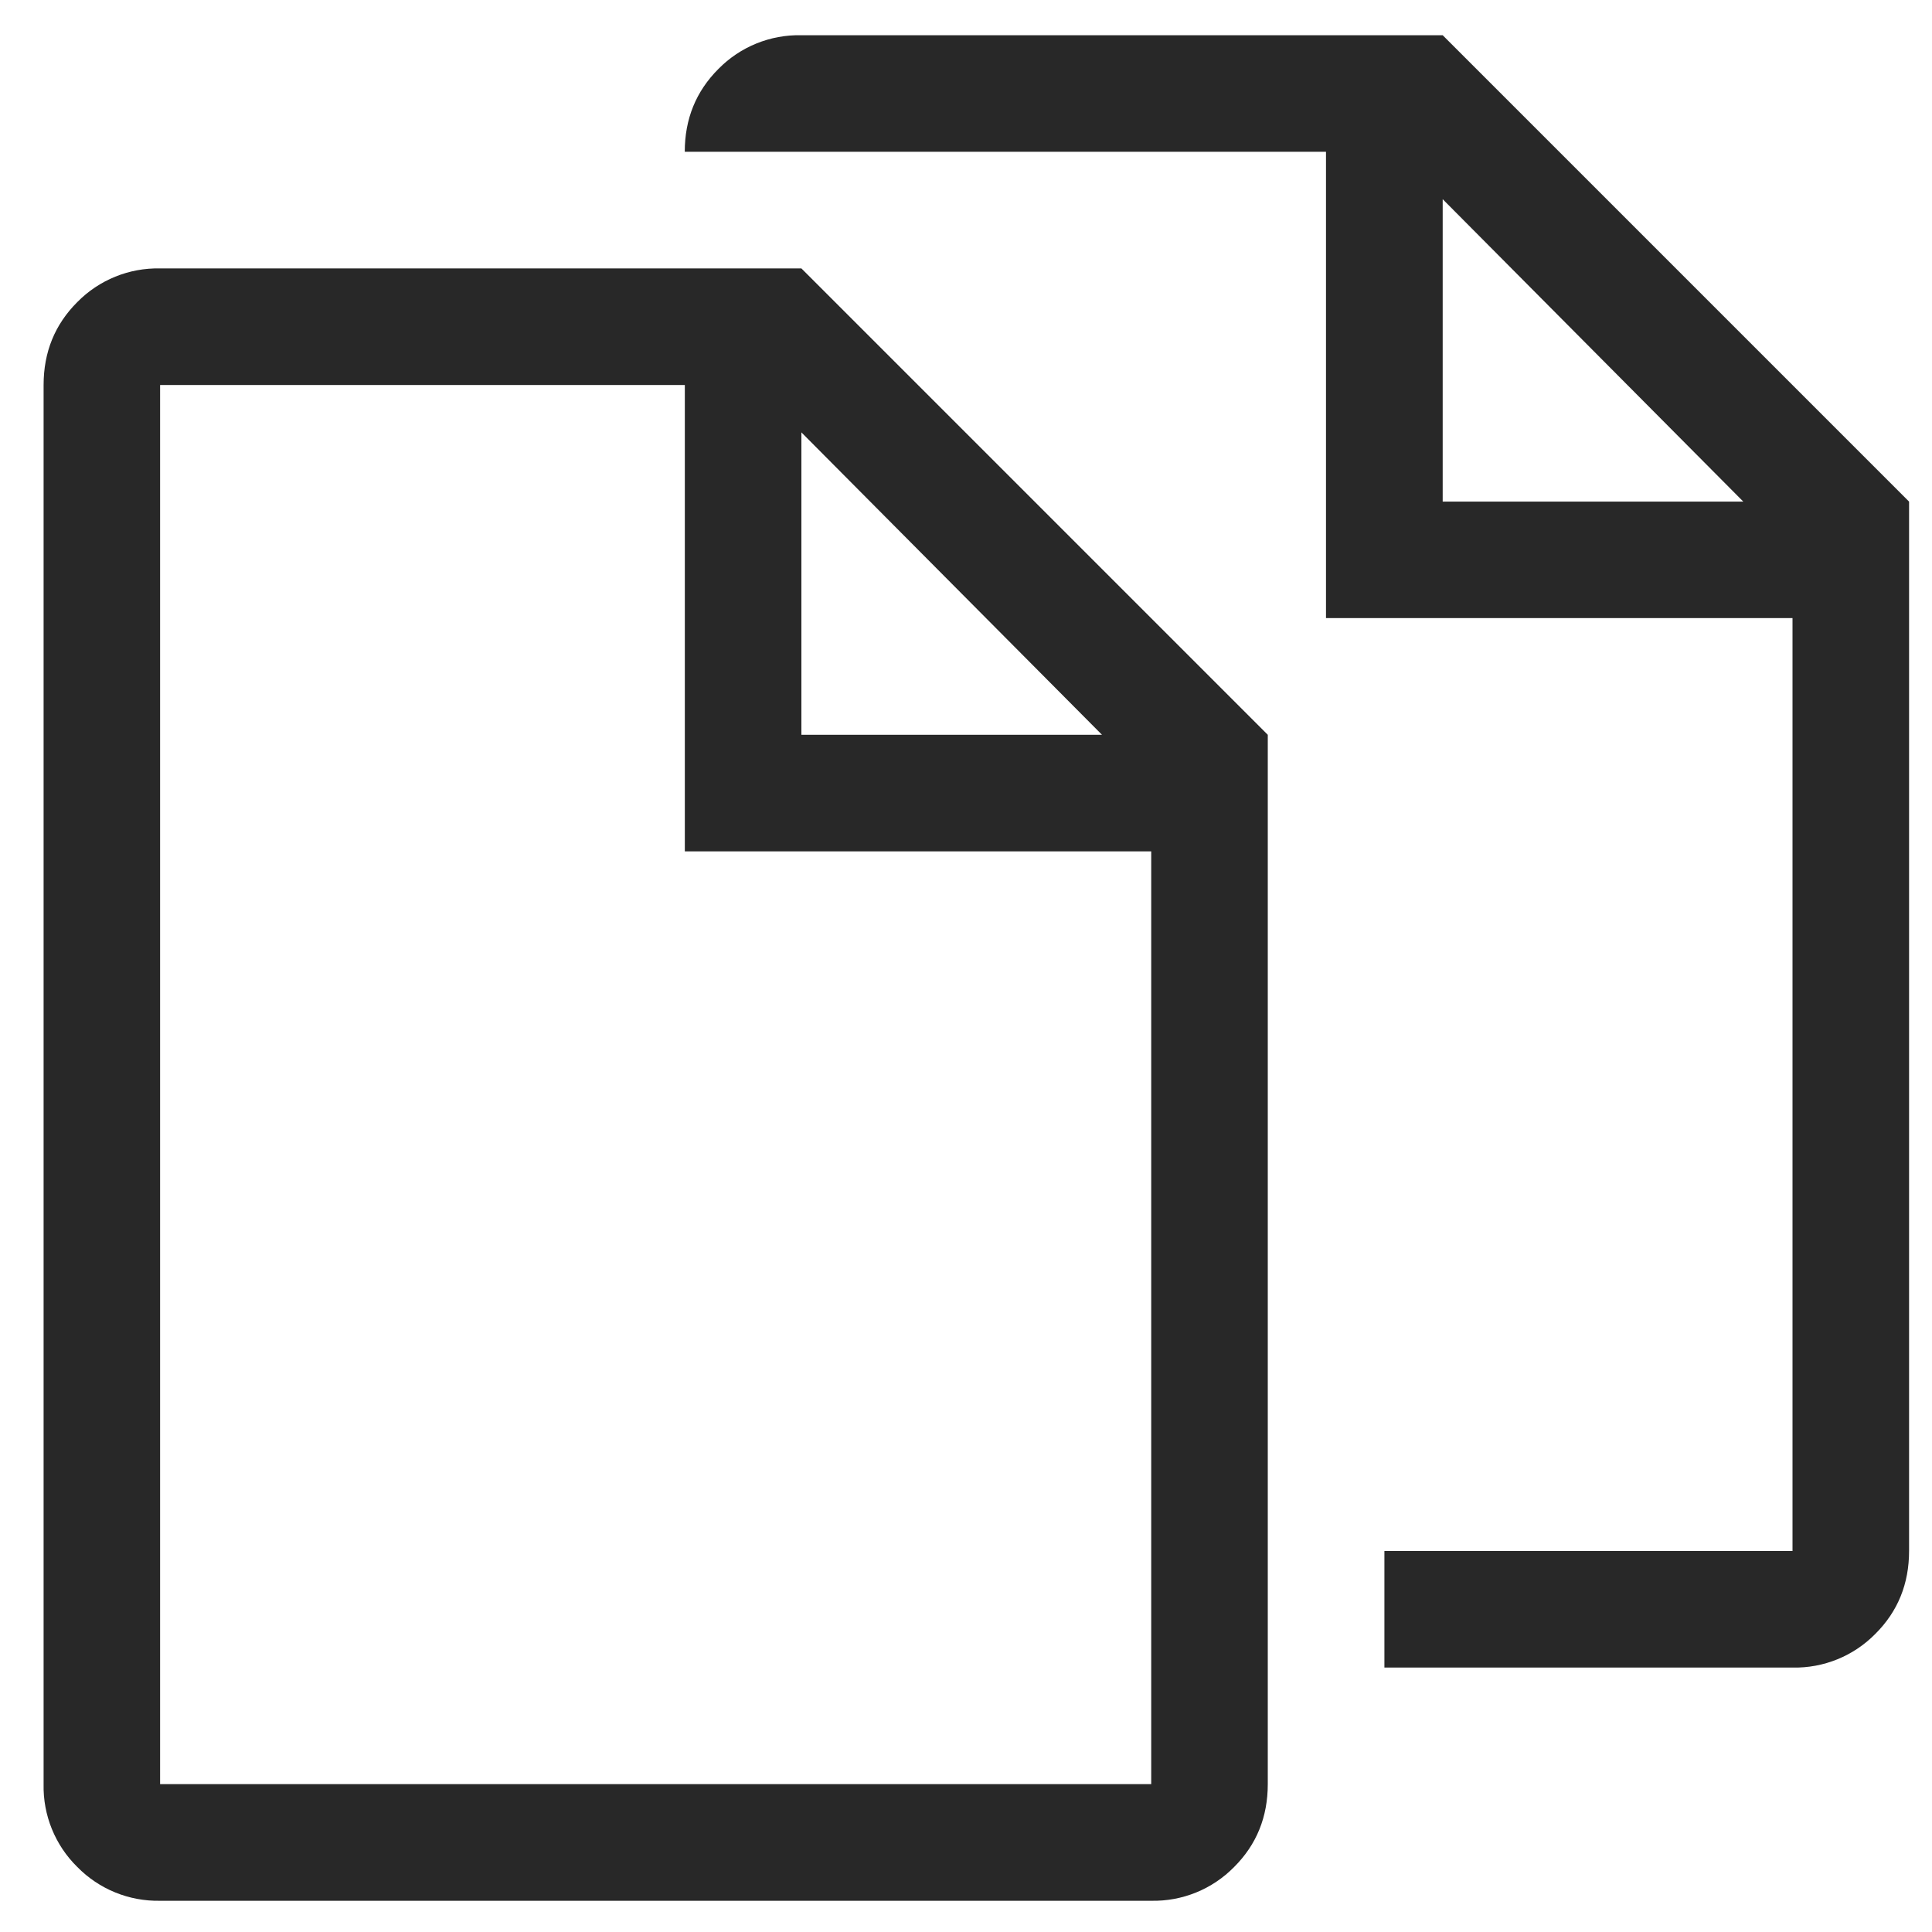
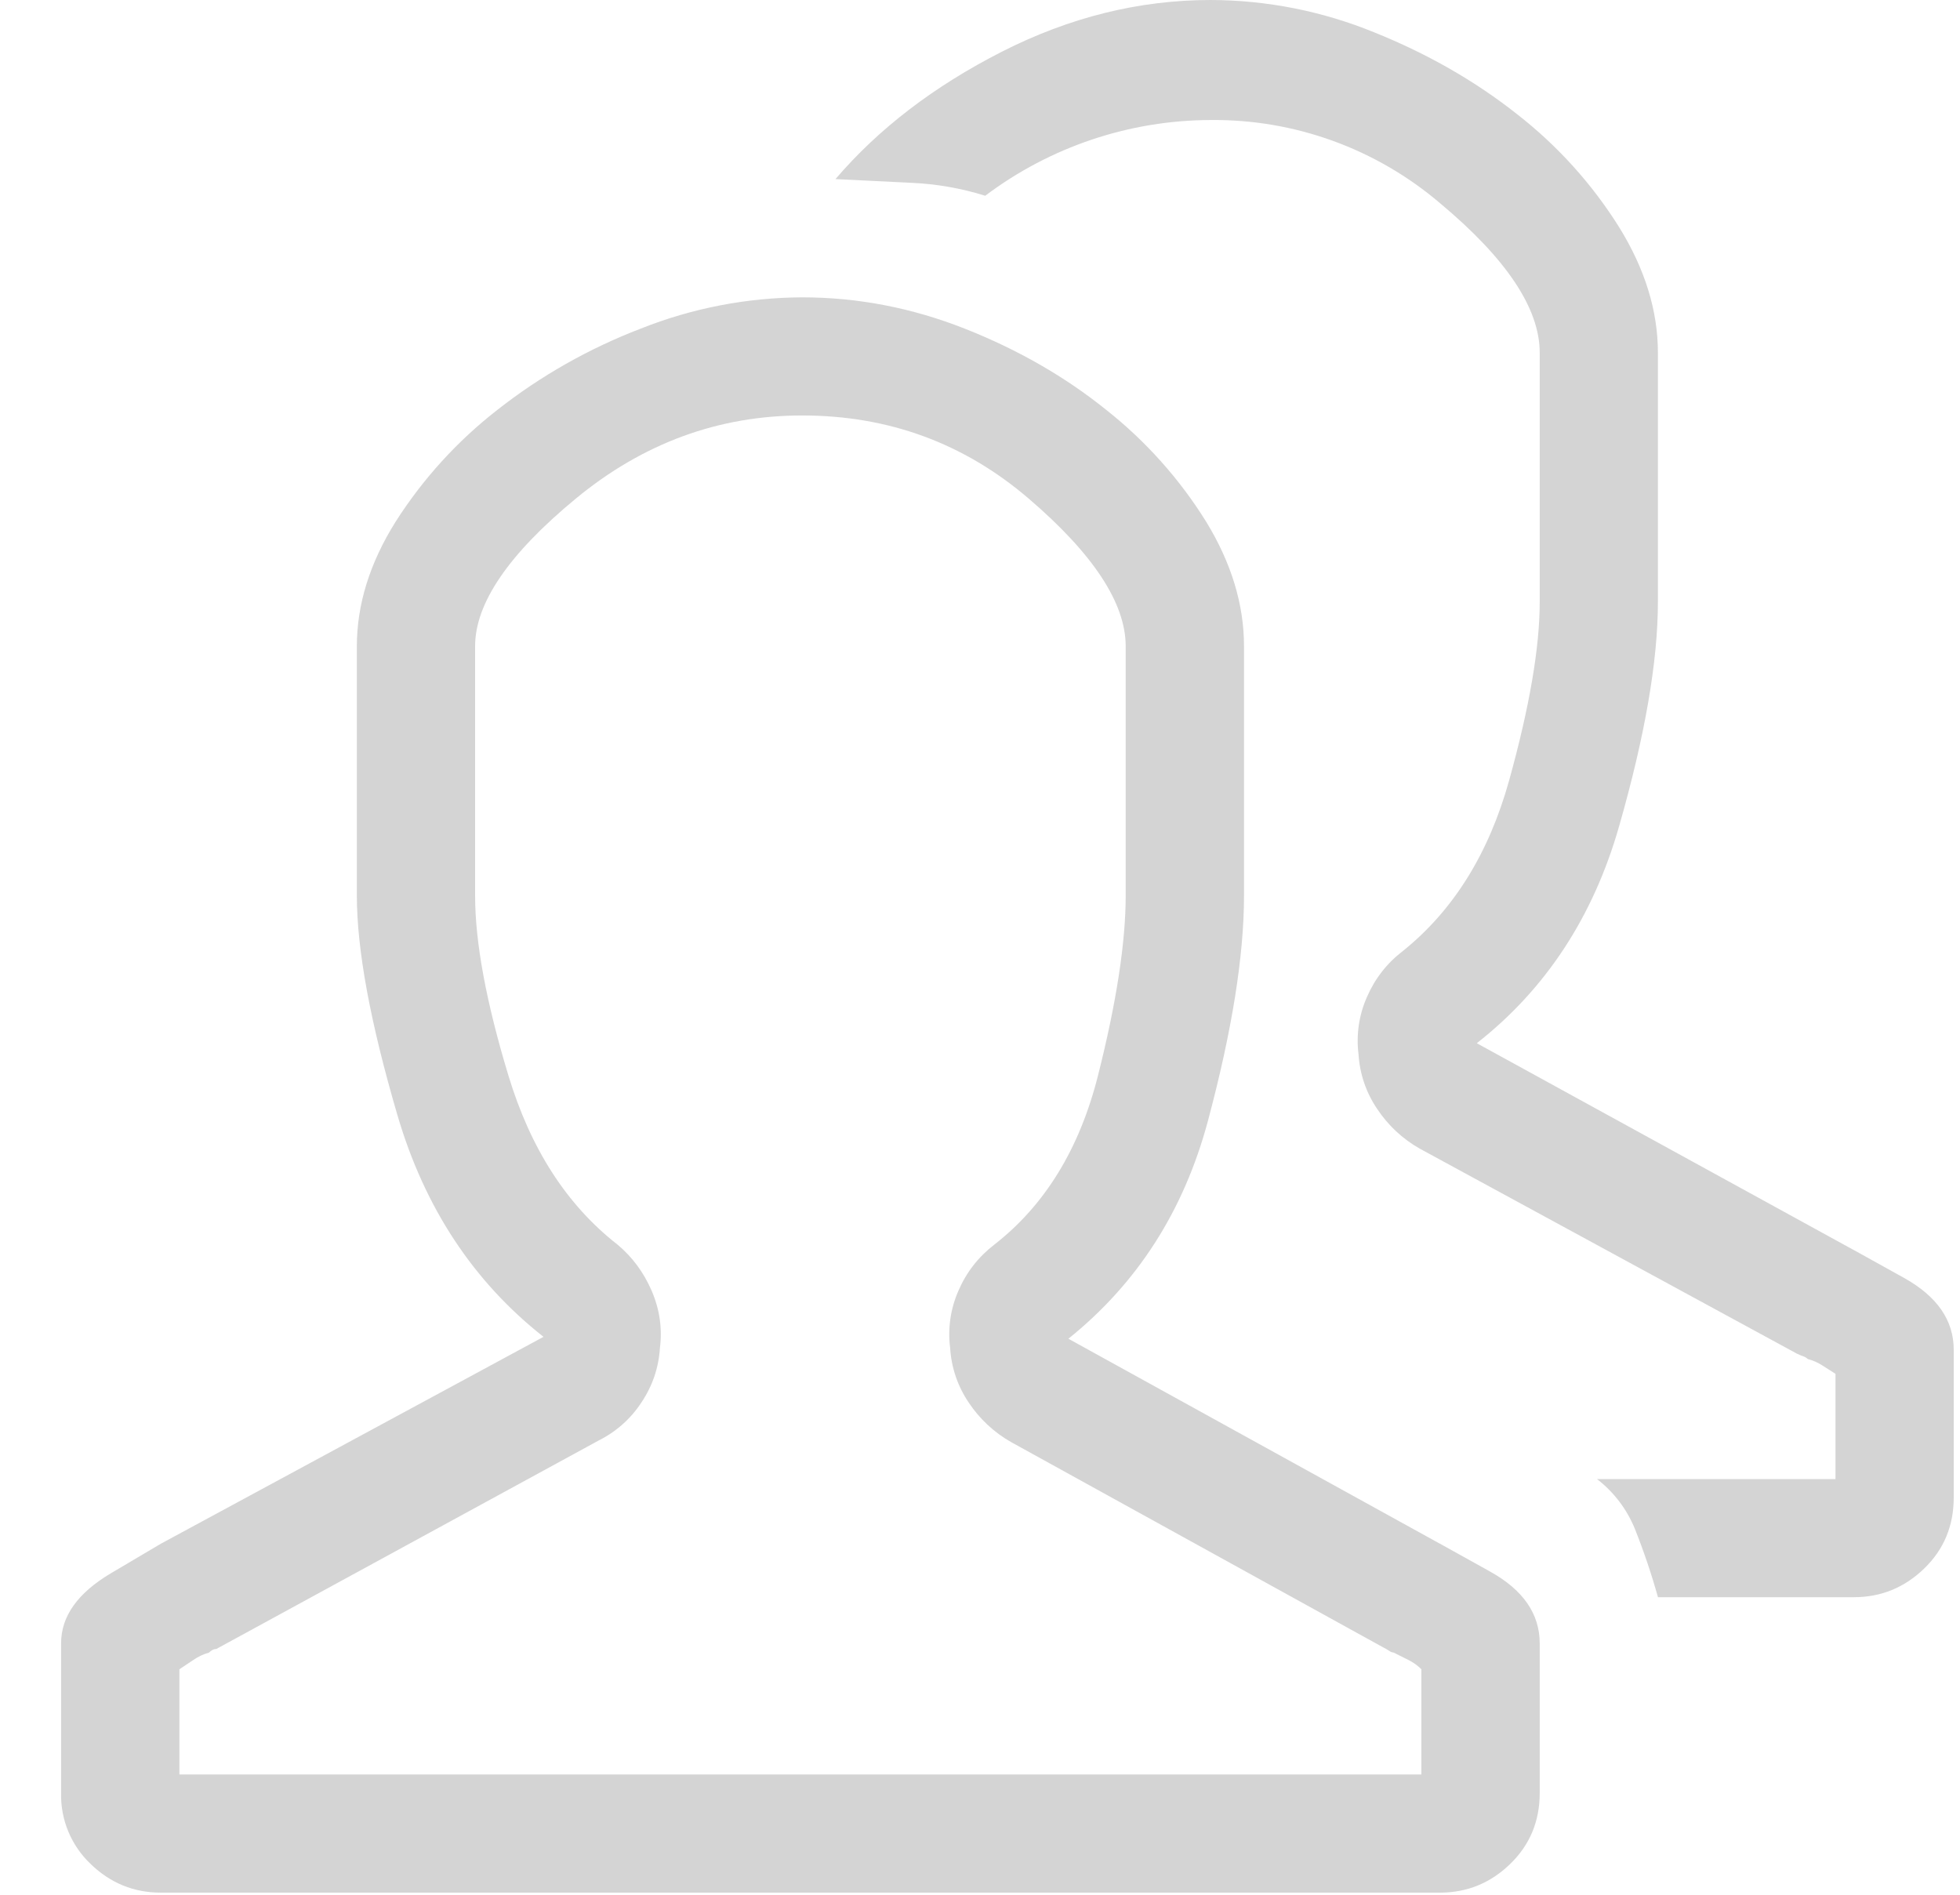
- <svg xmlns="http://www.w3.org/2000/svg" width="30" height="30" viewBox="0 0 30 30">
-   <path fill="#282828" fill-rule="evenodd" d="M22.402.547l7.242 7.242v16.294c0 .51-.174.939-.523 1.287a1.75 1.75 0 0 1-1.287.524h-6.337v-1.81h6.337V9.598H20.59V2.357h-9.957c0-.51.174-.938.523-1.287a1.75 1.75 0 0 1 1.287-.523h9.958zm0 7.242h4.668l-4.668-4.696v4.696zM2.486 4.168h9.958l7.242 7.242v16.294c0 .51-.174.939-.523 1.287a1.75 1.75 0 0 1-1.287.524H2.486A1.75 1.75 0 0 1 1.2 28.99a1.75 1.75 0 0 1-.523-1.287V5.978c0-.51.174-.938.523-1.287a1.75 1.75 0 0 1 1.287-.523zm15.39 23.536V13.22h-7.242V5.978H2.486v21.726h15.39zM12.444 11.41h4.668l-4.668-4.696v4.696z" />
+ <svg xmlns="http://www.w3.org/2000/svg" width="30" height="29" viewBox="0 0 30 29">
+   <path fill="#282828" fill-rule="evenodd" d="M22.04 23.627l.763.424c.51.282.764.65.764 1.102v2.29c0 .432-.151.795-.453 1.087-.302.292-.66.438-1.075.438H2.463c-.415 0-.773-.146-1.075-.438a1.453 1.453 0 0 1-.453-1.088v-2.29c0-.414.255-.772.764-1.073l.764-.452 5.856-3.166c-1.075-.847-1.82-1.978-2.235-3.39-.415-1.414-.622-2.535-.622-3.364V9.892c0-.641.198-1.277.594-1.908a6.8 6.8 0 0 1 1.556-1.71 8.439 8.439 0 0 1 2.192-1.243 6.76 6.76 0 0 1 2.475-.48c.85 0 1.679.16 2.49.48.81.32 1.532.734 2.164 1.243a6.673 6.673 0 0 1 1.528 1.71c.386.631.58 1.267.58 1.908v3.815c0 .923-.184 2.072-.552 3.448-.368 1.375-1.08 2.487-2.136 3.335l5.686 3.137zm-.284 3.532v-1.61a.755.755 0 0 0-.198-.142l-.226-.113a.138.138 0 0 1-.07-.028.925.925 0 0 0-.1-.057l-5.686-3.137a1.912 1.912 0 0 1-.65-.607 1.665 1.665 0 0 1-.283-.834 1.65 1.65 0 0 1 .127-.876c.122-.283.306-.518.551-.707.774-.603 1.302-1.465 1.585-2.586.283-1.12.424-2.04.424-2.755V9.892c0-.66-.495-1.413-1.485-2.261-.99-.848-2.145-1.272-3.466-1.272-1.282 0-2.437.424-3.465 1.272-1.028.848-1.542 1.601-1.542 2.26v3.816c0 .716.17 1.634.51 2.755.339 1.121.895 1.983 1.668 2.586.227.189.401.424.524.707.122.283.165.575.127.876-.019.301-.113.58-.283.834a1.67 1.67 0 0 1-.65.58l-5.856 3.193a.126.126 0 0 0-.057.014.222.222 0 0 0-.056.042.784.784 0 0 0-.24.113l-.213.142v1.61h19.01zm6.62-8.026l.764.424c.509.283.764.65.764 1.102v2.261c0 .434-.151.796-.453 1.088-.302.292-.66.438-1.075.438h-2.999a10.357 10.357 0 0 0-.353-1.045 1.837 1.837 0 0 0-.58-.763h3.65v-1.611a8.116 8.116 0 0 0-.199-.127.79.79 0 0 0-.226-.1.178.178 0 0 0-.071-.042.777.777 0 0 1-.099-.042l-5.771-3.137a1.912 1.912 0 0 1-.65-.608 1.665 1.665 0 0 1-.284-.834 1.65 1.65 0 0 1 .128-.876c.122-.282.306-.518.551-.706.774-.622 1.316-1.493 1.627-2.614.311-1.121.467-2.03.467-2.728V5.398c0-.678-.51-1.441-1.528-2.29a5.326 5.326 0 0 0-3.508-1.271 5.76 5.76 0 0 0-3.451 1.159 4.448 4.448 0 0 0-1.132-.198l-1.16-.057c.66-.772 1.51-1.422 2.547-1.95C16.372.264 17.437 0 18.53 0a6.66 6.66 0 0 1 2.504.495c.82.33 1.551.749 2.192 1.257a6.696 6.696 0 0 1 1.556 1.724c.396.64.594 1.281.594 1.922v3.815c0 .905-.198 2.05-.594 3.434-.396 1.385-1.122 2.492-2.178 3.32l5.771 3.166z" opacity=".2" />
</svg>
